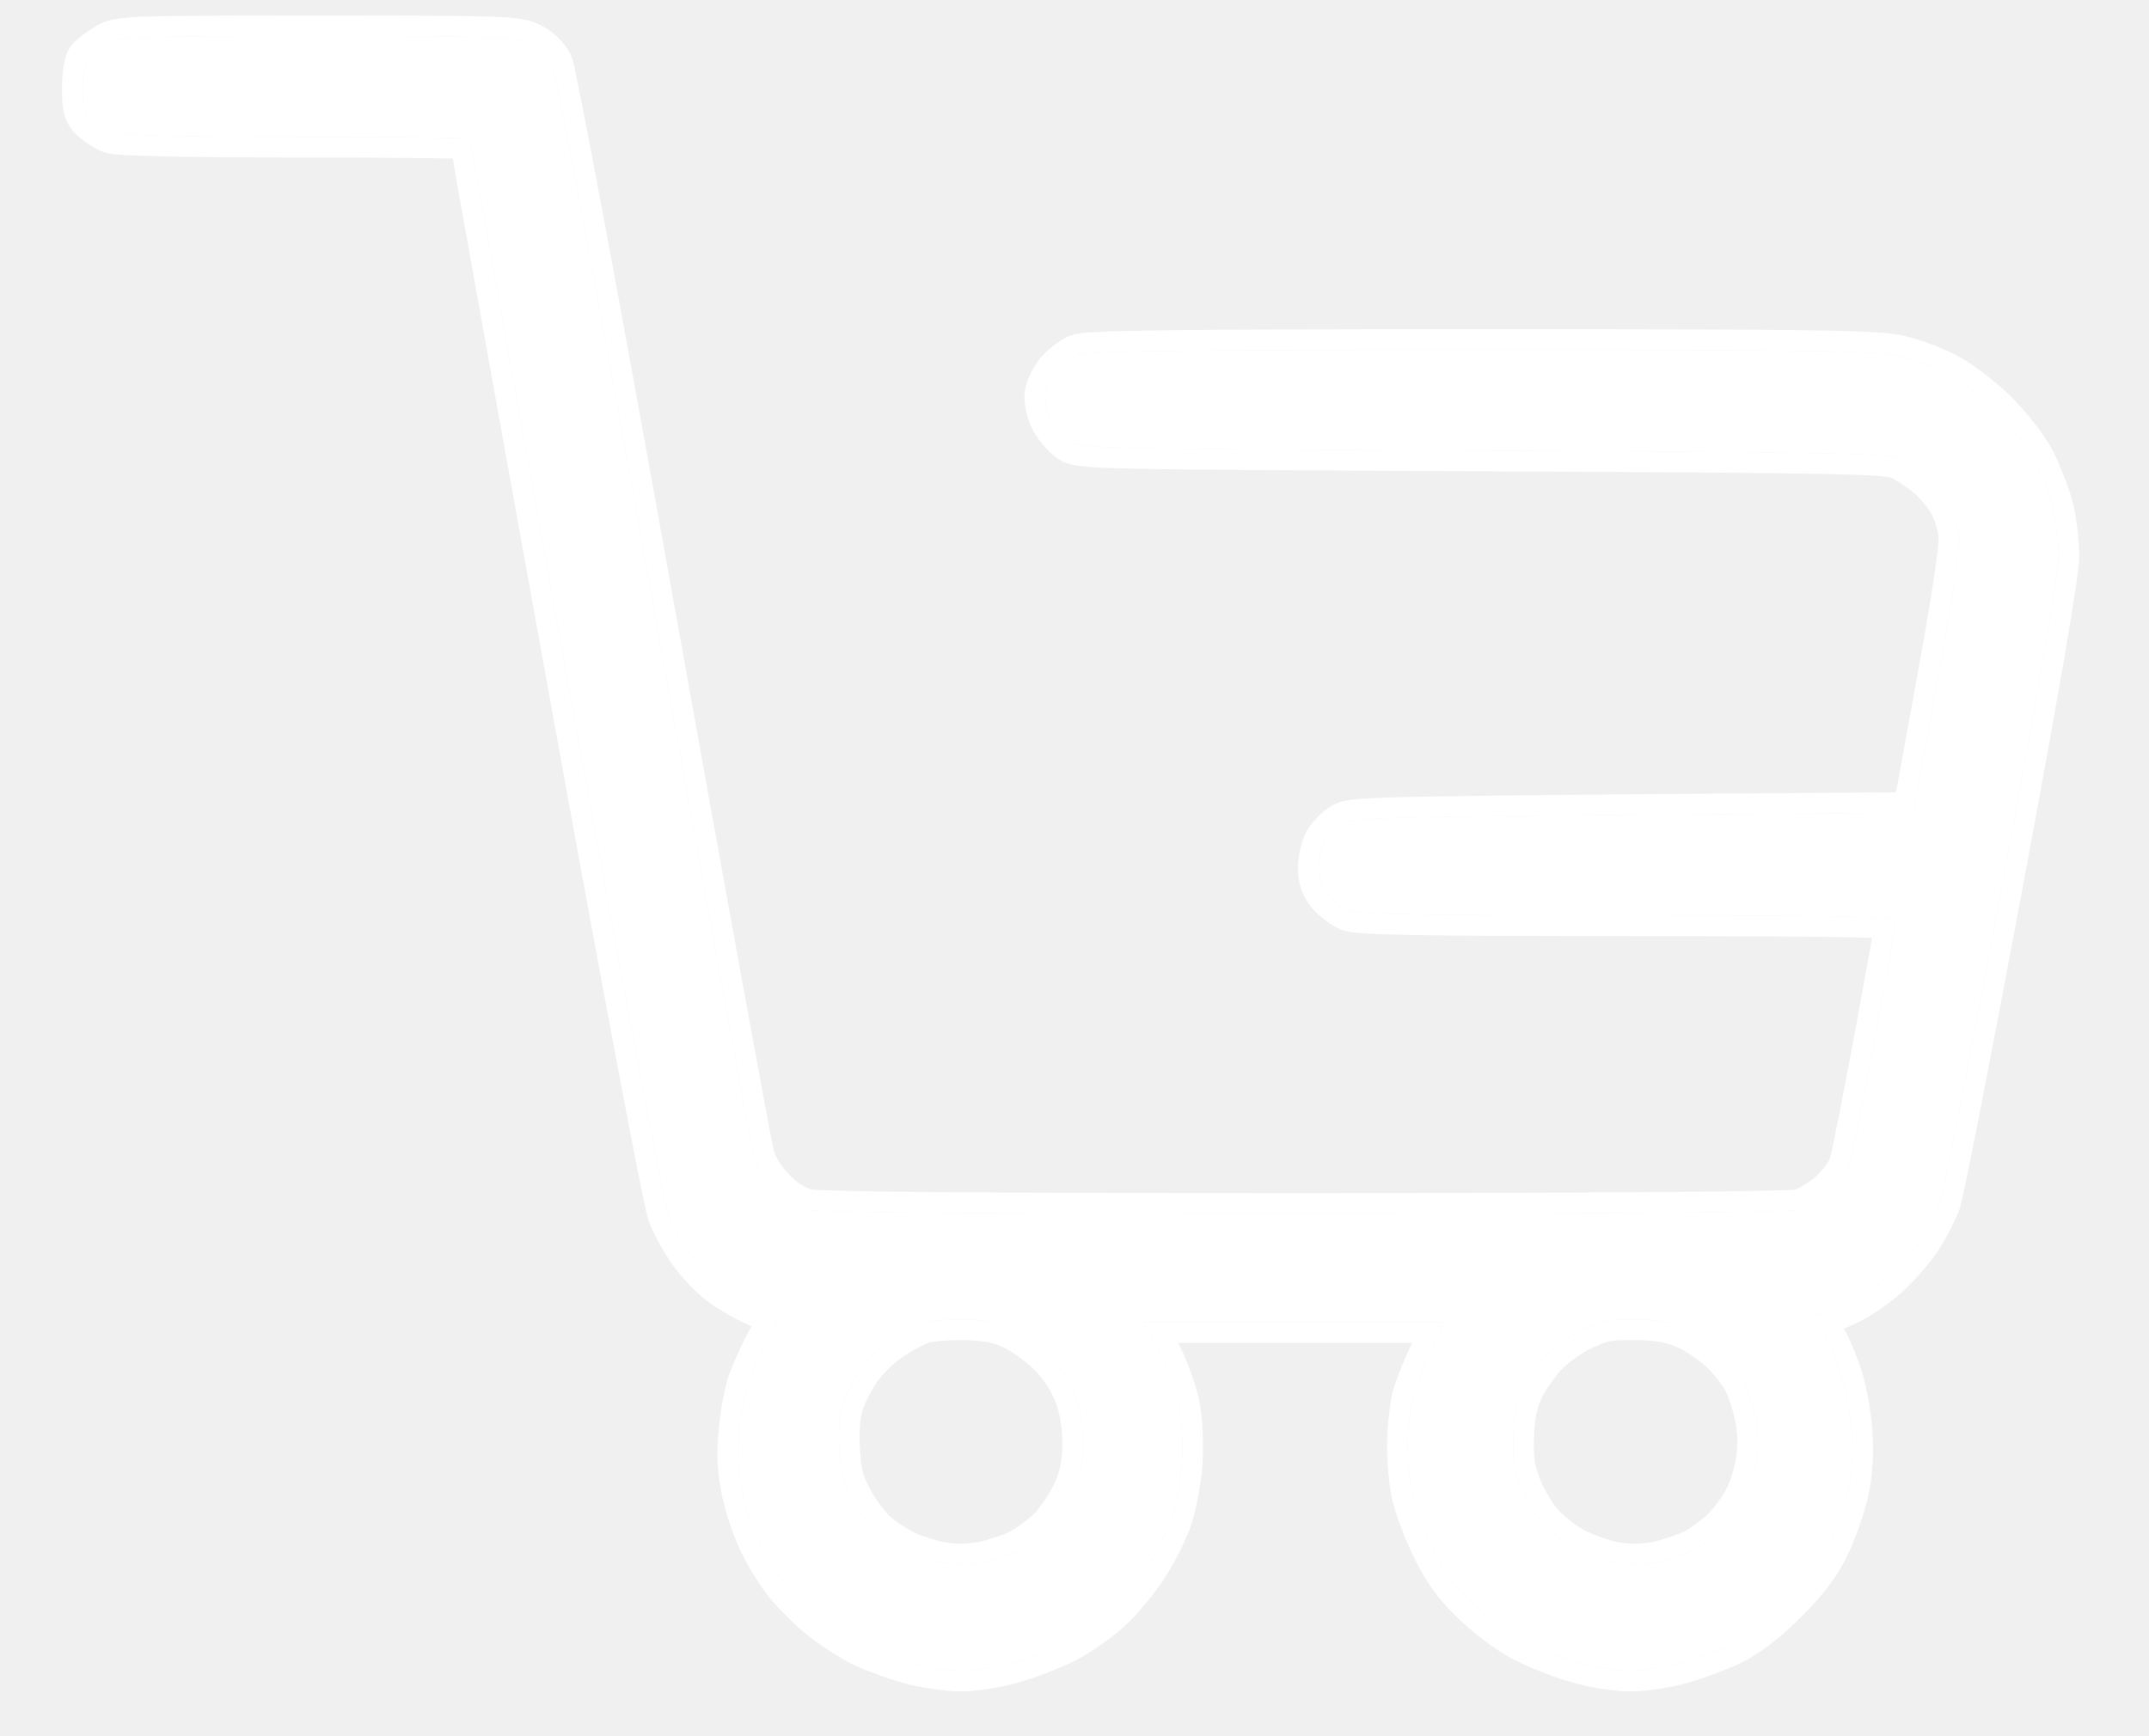
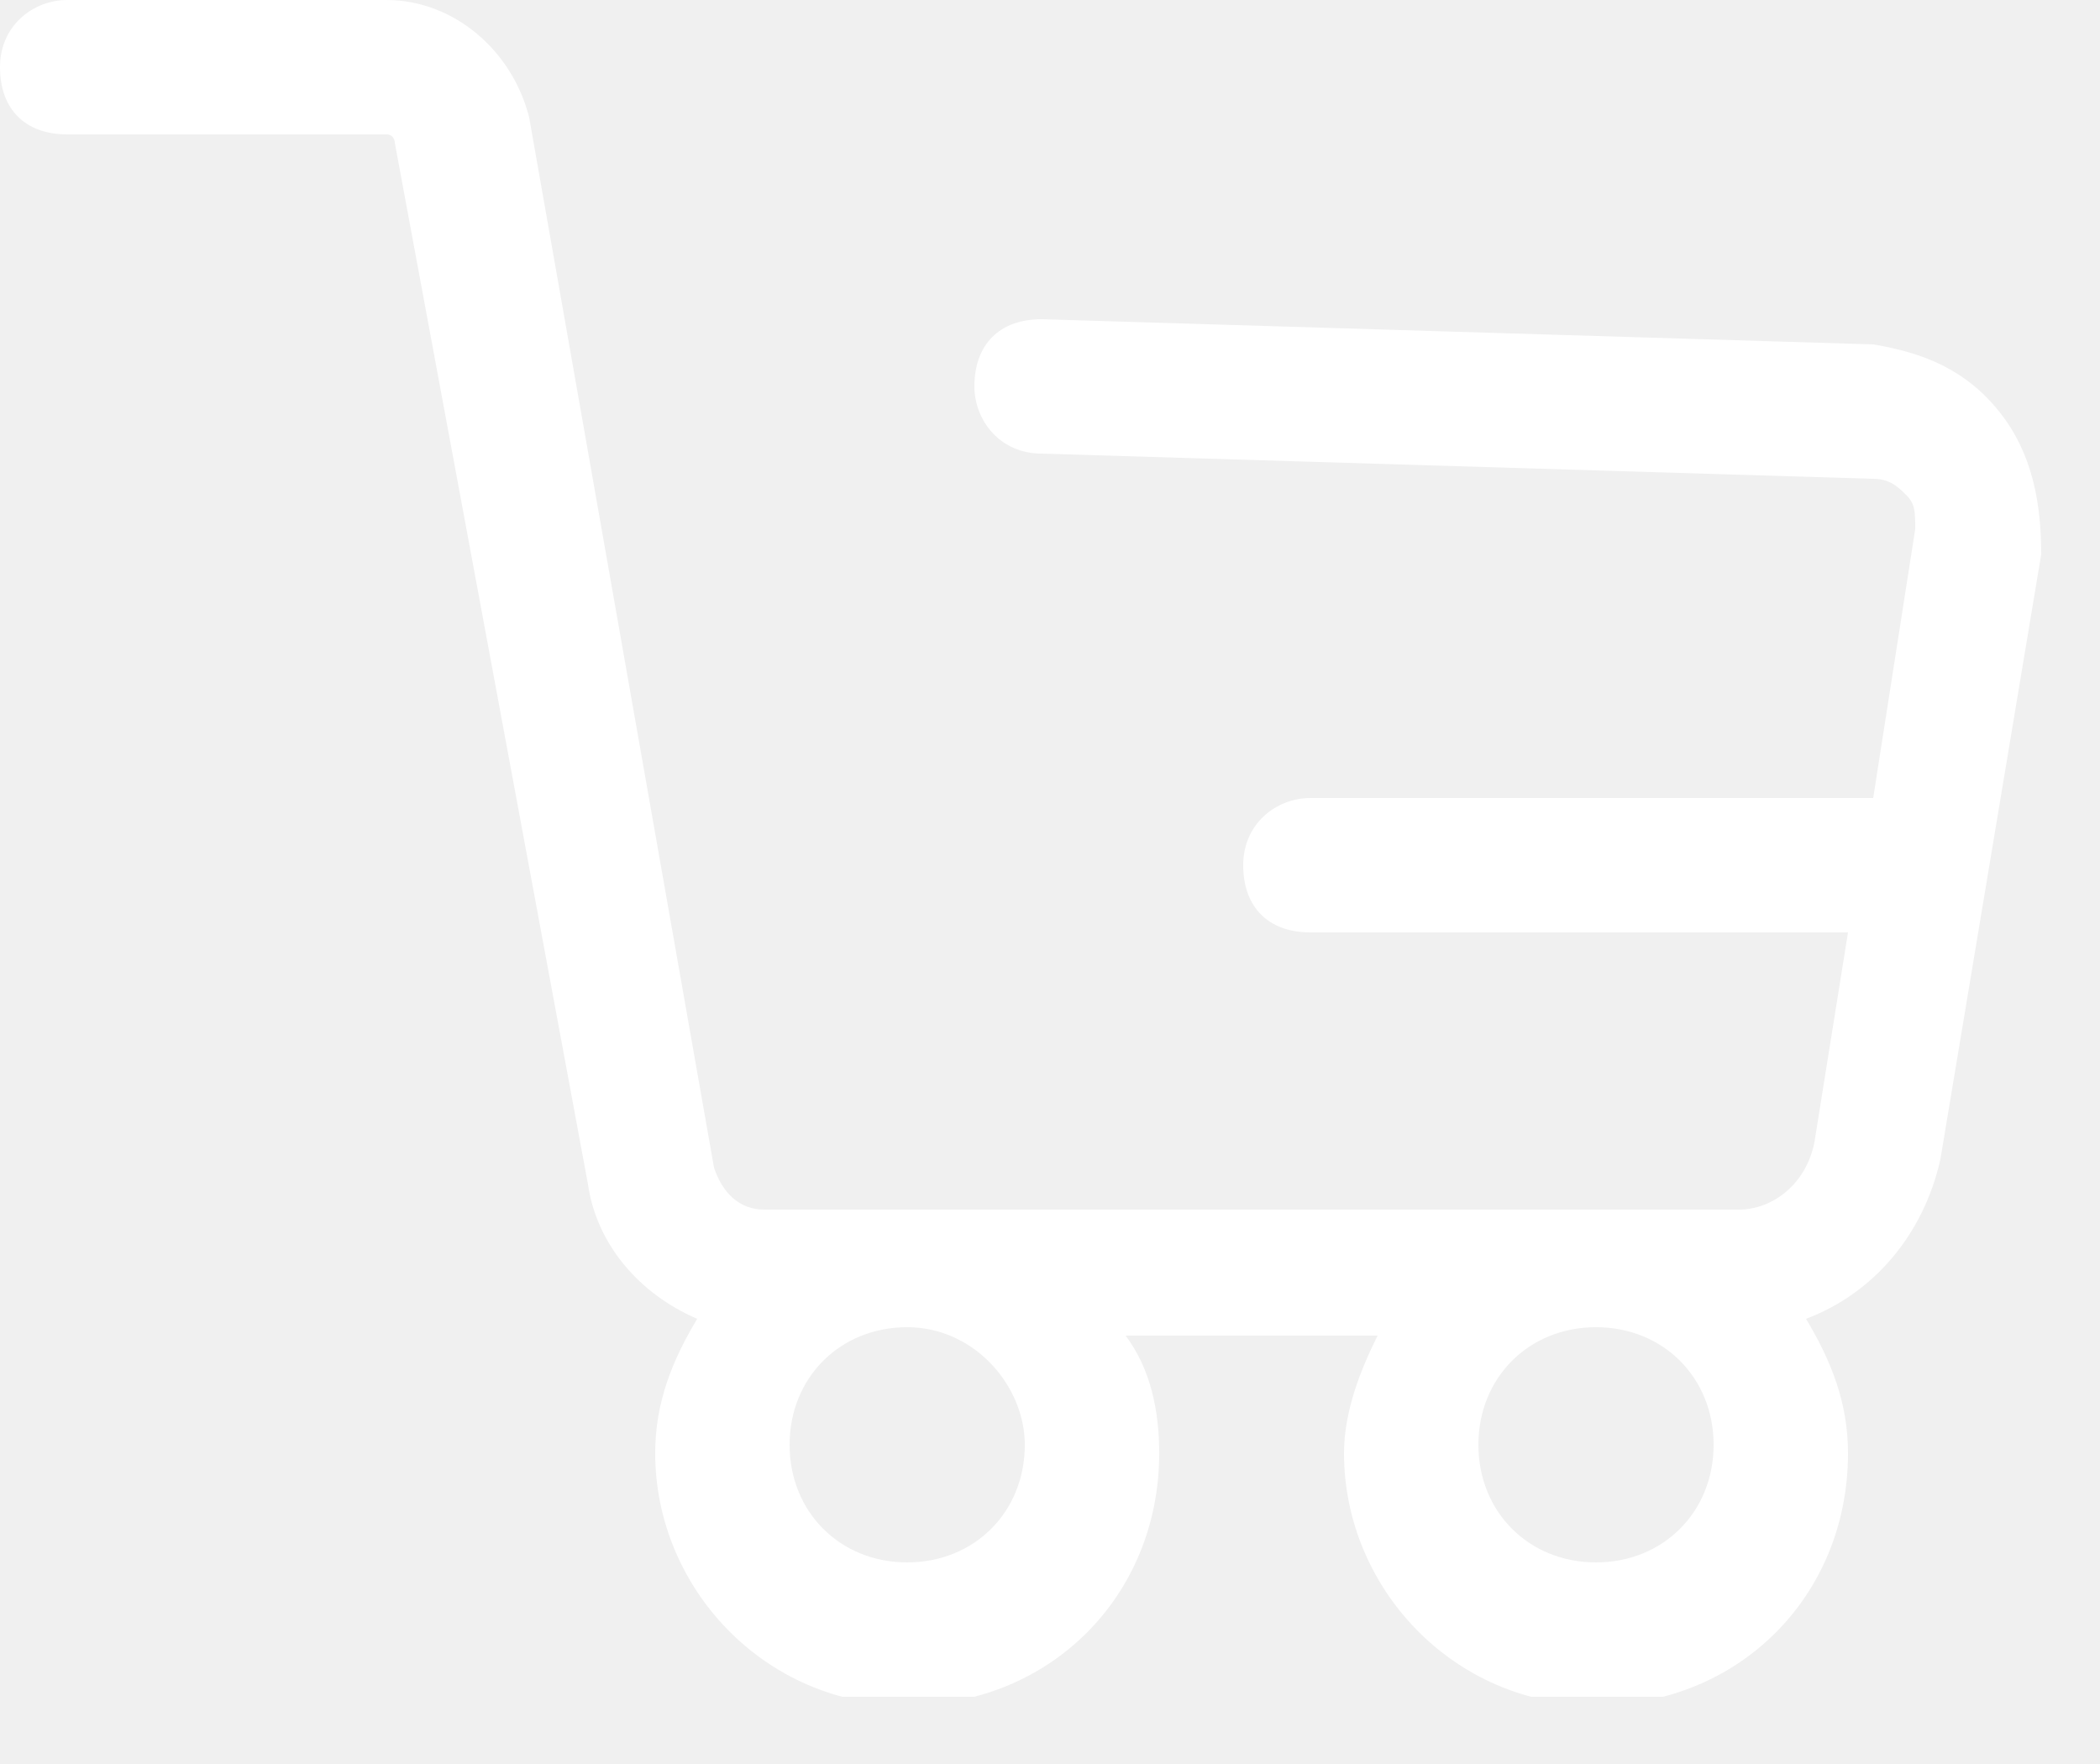
- <svg xmlns="http://www.w3.org/2000/svg" width="26" height="21" viewBox="0 0 26 21" fill="none">
-   <mask id="path-1-outside-1_74_272" maskUnits="userSpaceOnUse" x="0" y="-0.562" width="26" height="22" fill="black">
-     <rect fill="white" y="-0.562" width="26" height="22" />
-     <path fill-rule="evenodd" clip-rule="evenodd" d="M3.85 0.438C6.095 0.438 6.259 0.442 6.428 0.527C6.531 0.578 6.634 0.677 6.681 0.77C6.723 0.859 7.253 3.686 7.909 7.352C8.542 10.886 9.086 13.867 9.119 13.984C9.156 14.116 9.25 14.27 9.367 14.387C9.48 14.509 9.63 14.603 9.742 14.636C9.873 14.673 11.669 14.688 15.766 14.688C19.488 14.688 21.667 14.669 21.78 14.641C21.873 14.613 22.038 14.514 22.145 14.416C22.248 14.322 22.352 14.177 22.375 14.102C22.403 14.027 22.539 13.338 22.68 12.578C22.82 11.819 22.938 11.167 22.938 11.134C22.938 11.092 22.258 11.078 19.703 11.078C17.13 11.078 16.436 11.064 16.314 11.017C16.234 10.98 16.117 10.891 16.056 10.816C15.986 10.727 15.948 10.619 15.953 10.502C15.953 10.408 15.986 10.262 16.023 10.188C16.061 10.113 16.164 10.009 16.244 9.963C16.384 9.887 16.675 9.883 23.148 9.836L23.439 8.242C23.636 7.159 23.72 6.588 23.702 6.461C23.688 6.358 23.641 6.198 23.594 6.109C23.547 6.02 23.43 5.875 23.331 5.786C23.228 5.697 23.073 5.594 22.984 5.552C22.839 5.486 22.258 5.472 17.936 5.453C13.094 5.43 13.052 5.43 12.92 5.331C12.85 5.28 12.752 5.158 12.705 5.064C12.662 4.966 12.634 4.834 12.648 4.759C12.658 4.689 12.719 4.572 12.775 4.497C12.836 4.422 12.953 4.333 13.033 4.295C13.159 4.248 14.106 4.234 17.931 4.234C22.047 4.234 22.722 4.244 22.984 4.309C23.153 4.347 23.416 4.445 23.57 4.53C23.725 4.609 23.992 4.816 24.161 4.984C24.348 5.172 24.527 5.402 24.62 5.58C24.7 5.744 24.798 5.997 24.836 6.142C24.873 6.292 24.906 6.555 24.906 6.728C24.906 6.939 24.672 8.303 24.227 10.689C23.852 12.695 23.514 14.43 23.472 14.547C23.43 14.664 23.327 14.861 23.247 14.988C23.167 15.114 22.984 15.32 22.844 15.452C22.703 15.578 22.473 15.733 22.337 15.794C22.206 15.855 22.061 15.906 22.023 15.906C21.986 15.906 21.953 15.916 21.953 15.93C21.953 15.944 22.005 16.042 22.066 16.15C22.131 16.262 22.225 16.483 22.277 16.642C22.333 16.806 22.389 17.111 22.403 17.322C22.422 17.584 22.408 17.819 22.361 18.039C22.323 18.222 22.22 18.512 22.136 18.695C22.023 18.93 21.878 19.127 21.625 19.38C21.395 19.614 21.17 19.788 20.978 19.886C20.819 19.966 20.533 20.073 20.345 20.125C20.163 20.177 19.881 20.219 19.727 20.219C19.572 20.219 19.286 20.177 19.094 20.12C18.902 20.069 18.597 19.947 18.414 19.853C18.227 19.755 17.964 19.553 17.795 19.384C17.58 19.173 17.453 18.991 17.317 18.705C17.214 18.494 17.111 18.208 17.083 18.072C17.055 17.941 17.031 17.683 17.031 17.5C17.031 17.317 17.059 17.059 17.087 16.923C17.12 16.792 17.223 16.525 17.477 16H13.844L14.031 16.361C14.134 16.567 14.242 16.863 14.27 17.031C14.303 17.209 14.312 17.495 14.298 17.711C14.284 17.917 14.228 18.212 14.177 18.367C14.125 18.522 13.994 18.784 13.886 18.953C13.778 19.122 13.581 19.361 13.45 19.483C13.319 19.605 13.075 19.778 12.906 19.867C12.738 19.952 12.442 20.069 12.25 20.12C12.058 20.177 11.772 20.219 11.617 20.219C11.463 20.219 11.181 20.177 10.994 20.125C10.811 20.073 10.544 19.975 10.408 19.909C10.277 19.839 10.056 19.698 9.93 19.595C9.798 19.492 9.616 19.309 9.517 19.192C9.419 19.075 9.278 18.85 9.203 18.695C9.123 18.541 9.025 18.255 8.983 18.062C8.931 17.814 8.917 17.608 8.941 17.359C8.955 17.167 9.002 16.9 9.039 16.773C9.081 16.642 9.184 16.403 9.278 16.234C9.367 16.066 9.433 15.93 9.428 15.93C9.419 15.93 9.287 15.869 9.133 15.794C8.978 15.723 8.777 15.602 8.688 15.531C8.598 15.461 8.444 15.302 8.35 15.175C8.256 15.048 8.134 14.828 8.083 14.688C8.027 14.542 7.483 11.645 6.836 8.064C6.203 4.567 5.688 1.694 5.688 1.68C5.688 1.666 4.736 1.656 3.578 1.656C2.195 1.656 1.427 1.637 1.337 1.605C1.267 1.577 1.164 1.511 1.103 1.455C1.014 1.37 1 1.3 1 1.07C1 0.916 1.023 0.756 1.056 0.709C1.089 0.667 1.192 0.588 1.281 0.536C1.441 0.442 1.497 0.438 3.845 0.438H3.85ZM10.778 16.216C10.647 16.3 10.478 16.473 10.394 16.595C10.314 16.717 10.22 16.905 10.192 17.008C10.155 17.12 10.141 17.341 10.155 17.547C10.169 17.823 10.206 17.955 10.314 18.152C10.389 18.288 10.52 18.466 10.6 18.536C10.684 18.611 10.839 18.714 10.942 18.766C11.045 18.817 11.242 18.883 11.373 18.906C11.542 18.939 11.706 18.939 11.88 18.906C12.02 18.878 12.222 18.812 12.325 18.761C12.428 18.709 12.592 18.587 12.691 18.494C12.784 18.395 12.916 18.203 12.981 18.062C13.07 17.87 13.098 17.72 13.103 17.477C13.103 17.258 13.072 17.062 13.009 16.891C12.953 16.736 12.836 16.548 12.714 16.422C12.602 16.305 12.405 16.159 12.278 16.094C12.1 16.005 11.959 15.977 11.692 15.967C11.5 15.963 11.266 15.981 11.177 16.005C11.088 16.033 10.905 16.127 10.778 16.216ZM19.075 16.127C18.972 16.183 18.812 16.3 18.723 16.389C18.634 16.478 18.508 16.656 18.442 16.778C18.358 16.947 18.32 17.102 18.311 17.359C18.297 17.631 18.316 17.772 18.391 17.969C18.442 18.109 18.559 18.311 18.644 18.414C18.733 18.517 18.906 18.658 19.033 18.728C19.159 18.798 19.38 18.878 19.52 18.906C19.698 18.939 19.858 18.939 20.036 18.906C20.177 18.878 20.383 18.808 20.495 18.752C20.608 18.695 20.767 18.573 20.856 18.484C20.941 18.395 21.058 18.236 21.109 18.133C21.166 18.03 21.227 17.828 21.25 17.688C21.278 17.523 21.273 17.336 21.245 17.172C21.217 17.031 21.156 16.834 21.109 16.736C21.062 16.642 20.941 16.483 20.842 16.384C20.748 16.286 20.561 16.155 20.434 16.094C20.261 16.009 20.111 15.977 19.848 15.967C19.656 15.963 19.445 15.972 19.38 15.995C19.314 16.014 19.178 16.075 19.075 16.127Z" />
-   </mask>
-   <path fill-rule="evenodd" clip-rule="evenodd" d="M3.85 0.438C6.095 0.438 6.259 0.442 6.428 0.527C6.531 0.578 6.634 0.677 6.681 0.77C6.723 0.859 7.253 3.686 7.909 7.352C8.542 10.886 9.086 13.867 9.119 13.984C9.156 14.116 9.25 14.27 9.367 14.387C9.48 14.509 9.63 14.603 9.742 14.636C9.873 14.673 11.669 14.688 15.766 14.688C19.488 14.688 21.667 14.669 21.78 14.641C21.873 14.613 22.038 14.514 22.145 14.416C22.248 14.322 22.352 14.177 22.375 14.102C22.403 14.027 22.539 13.338 22.68 12.578C22.82 11.819 22.938 11.167 22.938 11.134C22.938 11.092 22.258 11.078 19.703 11.078C17.13 11.078 16.436 11.064 16.314 11.017C16.234 10.98 16.117 10.891 16.056 10.816C15.986 10.727 15.948 10.619 15.953 10.502C15.953 10.408 15.986 10.262 16.023 10.188C16.061 10.113 16.164 10.009 16.244 9.963C16.384 9.887 16.675 9.883 23.148 9.836L23.439 8.242C23.636 7.159 23.72 6.588 23.702 6.461C23.688 6.358 23.641 6.198 23.594 6.109C23.547 6.02 23.43 5.875 23.331 5.786C23.228 5.697 23.073 5.594 22.984 5.552C22.839 5.486 22.258 5.472 17.936 5.453C13.094 5.43 13.052 5.43 12.92 5.331C12.85 5.28 12.752 5.158 12.705 5.064C12.662 4.966 12.634 4.834 12.648 4.759C12.658 4.689 12.719 4.572 12.775 4.497C12.836 4.422 12.953 4.333 13.033 4.295C13.159 4.248 14.106 4.234 17.931 4.234C22.047 4.234 22.722 4.244 22.984 4.309C23.153 4.347 23.416 4.445 23.57 4.53C23.725 4.609 23.992 4.816 24.161 4.984C24.348 5.172 24.527 5.402 24.62 5.58C24.7 5.744 24.798 5.997 24.836 6.142C24.873 6.292 24.906 6.555 24.906 6.728C24.906 6.939 24.672 8.303 24.227 10.689C23.852 12.695 23.514 14.43 23.472 14.547C23.43 14.664 23.327 14.861 23.247 14.988C23.167 15.114 22.984 15.32 22.844 15.452C22.703 15.578 22.473 15.733 22.337 15.794C22.206 15.855 22.061 15.906 22.023 15.906C21.986 15.906 21.953 15.916 21.953 15.93C21.953 15.944 22.005 16.042 22.066 16.15C22.131 16.262 22.225 16.483 22.277 16.642C22.333 16.806 22.389 17.111 22.403 17.322C22.422 17.584 22.408 17.819 22.361 18.039C22.323 18.222 22.22 18.512 22.136 18.695C22.023 18.93 21.878 19.127 21.625 19.38C21.395 19.614 21.17 19.788 20.978 19.886C20.819 19.966 20.533 20.073 20.345 20.125C20.163 20.177 19.881 20.219 19.727 20.219C19.572 20.219 19.286 20.177 19.094 20.12C18.902 20.069 18.597 19.947 18.414 19.853C18.227 19.755 17.964 19.553 17.795 19.384C17.58 19.173 17.453 18.991 17.317 18.705C17.214 18.494 17.111 18.208 17.083 18.072C17.055 17.941 17.031 17.683 17.031 17.5C17.031 17.317 17.059 17.059 17.087 16.923C17.12 16.792 17.223 16.525 17.477 16H13.844L14.031 16.361C14.134 16.567 14.242 16.863 14.27 17.031C14.303 17.209 14.312 17.495 14.298 17.711C14.284 17.917 14.228 18.212 14.177 18.367C14.125 18.522 13.994 18.784 13.886 18.953C13.778 19.122 13.581 19.361 13.45 19.483C13.319 19.605 13.075 19.778 12.906 19.867C12.738 19.952 12.442 20.069 12.25 20.12C12.058 20.177 11.772 20.219 11.617 20.219C11.463 20.219 11.181 20.177 10.994 20.125C10.811 20.073 10.544 19.975 10.408 19.909C10.277 19.839 10.056 19.698 9.93 19.595C9.798 19.492 9.616 19.309 9.517 19.192C9.419 19.075 9.278 18.85 9.203 18.695C9.123 18.541 9.025 18.255 8.983 18.062C8.931 17.814 8.917 17.608 8.941 17.359C8.955 17.167 9.002 16.9 9.039 16.773C9.081 16.642 9.184 16.403 9.278 16.234C9.367 16.066 9.433 15.93 9.428 15.93C9.419 15.93 9.287 15.869 9.133 15.794C8.978 15.723 8.777 15.602 8.688 15.531C8.598 15.461 8.444 15.302 8.35 15.175C8.256 15.048 8.134 14.828 8.083 14.688C8.027 14.542 7.483 11.645 6.836 8.064C6.203 4.567 5.688 1.694 5.688 1.68C5.688 1.666 4.736 1.656 3.578 1.656C2.195 1.656 1.427 1.637 1.337 1.605C1.267 1.577 1.164 1.511 1.103 1.455C1.014 1.37 1 1.3 1 1.07C1 0.916 1.023 0.756 1.056 0.709C1.089 0.667 1.192 0.588 1.281 0.536C1.441 0.442 1.497 0.438 3.845 0.438H3.85ZM10.778 16.216C10.647 16.3 10.478 16.473 10.394 16.595C10.314 16.717 10.22 16.905 10.192 17.008C10.155 17.12 10.141 17.341 10.155 17.547C10.169 17.823 10.206 17.955 10.314 18.152C10.389 18.288 10.52 18.466 10.6 18.536C10.684 18.611 10.839 18.714 10.942 18.766C11.045 18.817 11.242 18.883 11.373 18.906C11.542 18.939 11.706 18.939 11.88 18.906C12.02 18.878 12.222 18.812 12.325 18.761C12.428 18.709 12.592 18.587 12.691 18.494C12.784 18.395 12.916 18.203 12.981 18.062C13.07 17.87 13.098 17.72 13.103 17.477C13.103 17.258 13.072 17.062 13.009 16.891C12.953 16.736 12.836 16.548 12.714 16.422C12.602 16.305 12.405 16.159 12.278 16.094C12.1 16.005 11.959 15.977 11.692 15.967C11.5 15.963 11.266 15.981 11.177 16.005C11.088 16.033 10.905 16.127 10.778 16.216ZM19.075 16.127C18.972 16.183 18.812 16.3 18.723 16.389C18.634 16.478 18.508 16.656 18.442 16.778C18.358 16.947 18.32 17.102 18.311 17.359C18.297 17.631 18.316 17.772 18.391 17.969C18.442 18.109 18.559 18.311 18.644 18.414C18.733 18.517 18.906 18.658 19.033 18.728C19.159 18.798 19.38 18.878 19.52 18.906C19.698 18.939 19.858 18.939 20.036 18.906C20.177 18.878 20.383 18.808 20.495 18.752C20.608 18.695 20.767 18.573 20.856 18.484C20.941 18.395 21.058 18.236 21.109 18.133C21.166 18.03 21.227 17.828 21.25 17.688C21.278 17.523 21.273 17.336 21.245 17.172C21.217 17.031 21.156 16.834 21.109 16.736C21.062 16.642 20.941 16.483 20.842 16.384C20.748 16.286 20.561 16.155 20.434 16.094C20.261 16.009 20.111 15.977 19.848 15.967C19.656 15.963 19.445 15.972 19.38 15.995C19.314 16.014 19.178 16.075 19.075 16.127Z" fill="white" />
-   <path fill-rule="evenodd" clip-rule="evenodd" d="M3.85 0.438C6.095 0.438 6.259 0.442 6.428 0.527C6.531 0.578 6.634 0.677 6.681 0.77C6.723 0.859 7.253 3.686 7.909 7.352C8.542 10.886 9.086 13.867 9.119 13.984C9.156 14.116 9.25 14.27 9.367 14.387C9.48 14.509 9.63 14.603 9.742 14.636C9.873 14.673 11.669 14.688 15.766 14.688C19.488 14.688 21.667 14.669 21.78 14.641C21.873 14.613 22.038 14.514 22.145 14.416C22.248 14.322 22.352 14.177 22.375 14.102C22.403 14.027 22.539 13.338 22.68 12.578C22.82 11.819 22.938 11.167 22.938 11.134C22.938 11.092 22.258 11.078 19.703 11.078C17.13 11.078 16.436 11.064 16.314 11.017C16.234 10.98 16.117 10.891 16.056 10.816C15.986 10.727 15.948 10.619 15.953 10.502C15.953 10.408 15.986 10.262 16.023 10.188C16.061 10.113 16.164 10.009 16.244 9.963C16.384 9.887 16.675 9.883 23.148 9.836L23.439 8.242C23.636 7.159 23.72 6.588 23.702 6.461C23.688 6.358 23.641 6.198 23.594 6.109C23.547 6.02 23.43 5.875 23.331 5.786C23.228 5.697 23.073 5.594 22.984 5.552C22.839 5.486 22.258 5.472 17.936 5.453C13.094 5.43 13.052 5.43 12.92 5.331C12.85 5.28 12.752 5.158 12.705 5.064C12.662 4.966 12.634 4.834 12.648 4.759C12.658 4.689 12.719 4.572 12.775 4.497C12.836 4.422 12.953 4.333 13.033 4.295C13.159 4.248 14.106 4.234 17.931 4.234C22.047 4.234 22.722 4.244 22.984 4.309C23.153 4.347 23.416 4.445 23.57 4.53C23.725 4.609 23.992 4.816 24.161 4.984C24.348 5.172 24.527 5.402 24.62 5.58C24.7 5.744 24.798 5.997 24.836 6.142C24.873 6.292 24.906 6.555 24.906 6.728C24.906 6.939 24.672 8.303 24.227 10.689C23.852 12.695 23.514 14.43 23.472 14.547C23.43 14.664 23.327 14.861 23.247 14.988C23.167 15.114 22.984 15.32 22.844 15.452C22.703 15.578 22.473 15.733 22.337 15.794C22.206 15.855 22.061 15.906 22.023 15.906C21.986 15.906 21.953 15.916 21.953 15.93C21.953 15.944 22.005 16.042 22.066 16.15C22.131 16.262 22.225 16.483 22.277 16.642C22.333 16.806 22.389 17.111 22.403 17.322C22.422 17.584 22.408 17.819 22.361 18.039C22.323 18.222 22.22 18.512 22.136 18.695C22.023 18.93 21.878 19.127 21.625 19.38C21.395 19.614 21.17 19.788 20.978 19.886C20.819 19.966 20.533 20.073 20.345 20.125C20.163 20.177 19.881 20.219 19.727 20.219C19.572 20.219 19.286 20.177 19.094 20.12C18.902 20.069 18.597 19.947 18.414 19.853C18.227 19.755 17.964 19.553 17.795 19.384C17.58 19.173 17.453 18.991 17.317 18.705C17.214 18.494 17.111 18.208 17.083 18.072C17.055 17.941 17.031 17.683 17.031 17.5C17.031 17.317 17.059 17.059 17.087 16.923C17.12 16.792 17.223 16.525 17.477 16H13.844L14.031 16.361C14.134 16.567 14.242 16.863 14.27 17.031C14.303 17.209 14.312 17.495 14.298 17.711C14.284 17.917 14.228 18.212 14.177 18.367C14.125 18.522 13.994 18.784 13.886 18.953C13.778 19.122 13.581 19.361 13.45 19.483C13.319 19.605 13.075 19.778 12.906 19.867C12.738 19.952 12.442 20.069 12.25 20.12C12.058 20.177 11.772 20.219 11.617 20.219C11.463 20.219 11.181 20.177 10.994 20.125C10.811 20.073 10.544 19.975 10.408 19.909C10.277 19.839 10.056 19.698 9.93 19.595C9.798 19.492 9.616 19.309 9.517 19.192C9.419 19.075 9.278 18.85 9.203 18.695C9.123 18.541 9.025 18.255 8.983 18.062C8.931 17.814 8.917 17.608 8.941 17.359C8.955 17.167 9.002 16.9 9.039 16.773C9.081 16.642 9.184 16.403 9.278 16.234C9.367 16.066 9.433 15.93 9.428 15.93C9.419 15.93 9.287 15.869 9.133 15.794C8.978 15.723 8.777 15.602 8.688 15.531C8.598 15.461 8.444 15.302 8.35 15.175C8.256 15.048 8.134 14.828 8.083 14.688C8.027 14.542 7.483 11.645 6.836 8.064C6.203 4.567 5.688 1.694 5.688 1.68C5.688 1.666 4.736 1.656 3.578 1.656C2.195 1.656 1.427 1.637 1.337 1.605C1.267 1.577 1.164 1.511 1.103 1.455C1.014 1.37 1 1.3 1 1.07C1 0.916 1.023 0.756 1.056 0.709C1.089 0.667 1.192 0.588 1.281 0.536C1.441 0.442 1.497 0.438 3.845 0.438H3.85ZM10.778 16.216C10.647 16.3 10.478 16.473 10.394 16.595C10.314 16.717 10.22 16.905 10.192 17.008C10.155 17.12 10.141 17.341 10.155 17.547C10.169 17.823 10.206 17.955 10.314 18.152C10.389 18.288 10.52 18.466 10.6 18.536C10.684 18.611 10.839 18.714 10.942 18.766C11.045 18.817 11.242 18.883 11.373 18.906C11.542 18.939 11.706 18.939 11.88 18.906C12.02 18.878 12.222 18.812 12.325 18.761C12.428 18.709 12.592 18.587 12.691 18.494C12.784 18.395 12.916 18.203 12.981 18.062C13.07 17.87 13.098 17.72 13.103 17.477C13.103 17.258 13.072 17.062 13.009 16.891C12.953 16.736 12.836 16.548 12.714 16.422C12.602 16.305 12.405 16.159 12.278 16.094C12.1 16.005 11.959 15.977 11.692 15.967C11.5 15.963 11.266 15.981 11.177 16.005C11.088 16.033 10.905 16.127 10.778 16.216ZM19.075 16.127C18.972 16.183 18.812 16.3 18.723 16.389C18.634 16.478 18.508 16.656 18.442 16.778C18.358 16.947 18.32 17.102 18.311 17.359C18.297 17.631 18.316 17.772 18.391 17.969C18.442 18.109 18.559 18.311 18.644 18.414C18.733 18.517 18.906 18.658 19.033 18.728C19.159 18.798 19.38 18.878 19.52 18.906C19.698 18.939 19.858 18.939 20.036 18.906C20.177 18.878 20.383 18.808 20.495 18.752C20.608 18.695 20.767 18.573 20.856 18.484C20.941 18.395 21.058 18.236 21.109 18.133C21.166 18.03 21.227 17.828 21.25 17.688C21.278 17.523 21.273 17.336 21.245 17.172C21.217 17.031 21.156 16.834 21.109 16.736C21.062 16.642 20.941 16.483 20.842 16.384C20.748 16.286 20.561 16.155 20.434 16.094C20.261 16.009 20.111 15.977 19.848 15.967C19.656 15.963 19.445 15.972 19.38 15.995C19.314 16.014 19.178 16.075 19.075 16.127Z" stroke="white" stroke-width="0.5" mask="url(#path-1-outside-1_74_272)" />
+ <svg xmlns="http://www.w3.org/2000/svg" width="25" height="21" viewBox="0 0 25 21" fill="none">
+   <g clip-path="url(#clip0_2066_1663)">
+     <path d="M23.8 4.9C23.4 4.4 22.9 4.2 22.3 4.1L12.4 3.8C11.9 3.8 11.6 4.1 11.6 4.6C11.6 5 11.9 5.4 12.4 5.4L22.3 5.7C22.5 5.7 22.6 5.8 22.7 5.9C22.8 6 22.8 6.1 22.8 6.3L22.3 9.5H15.6C15.2 9.5 14.8 9.8 14.8 10.3C14.8 10.8 15.1 11.1 15.6 11.1H22L21.6 13.6C21.5 14.1 21.1 14.4 20.7 14.4H9.1C8.8 14.4 8.6 14.2 8.5 13.9L6.3 1.4C6.1 0.6 5.4 0 4.6 0H0.8C0.4 0 0 0.3 0 0.8C0 1.3 0.3 1.6 0.8 1.6H4.6C4.7 1.6 4.7 1.7 4.7 1.7L7 14.1C7.1 14.8 7.6 15.4 8.3 15.7C8 16.2 7.8 16.7 7.8 17.3C7.8 18.9 9.1 20.3 10.8 20.3C12.5 20.3 13.8 19 13.8 17.3C13.8 16.8 13.7 16.3 13.4 15.9H16.4C16.2 16.3 16 16.8 16 17.3C16 18.9 17.3 20.3 19 20.3C20.7 20.3 22 19 22 17.3C22 16.7 21.8 16.2 21.5 15.7C22.3 15.4 22.9 14.7 23.1 13.8L24.3 6.6C24.3 6 24.2 5.4 23.8 4.9ZM12.2 17.2C12.2 18 11.6 18.6 10.8 18.6C10 18.6 9.4 18 9.4 17.2C9.4 16.4 10 15.8 10.8 15.8C11.6 15.8 12.2 16.5 12.2 17.2ZM19 18.6C18.2 18.6 17.6 18 17.6 17.2C17.6 16.4 18.2 15.8 19 15.8C19.8 15.8 20.4 16.4 20.4 17.2C20.4 18 19.8 18.6 19 18.6Z" fill="white" />
+   </g>
+   <defs>
+     <clipPath id="clip0_2066_1663">
+       <rect width="24.3" height="20.2" fill="white" />
+     </clipPath>
+   </defs>
</svg>
